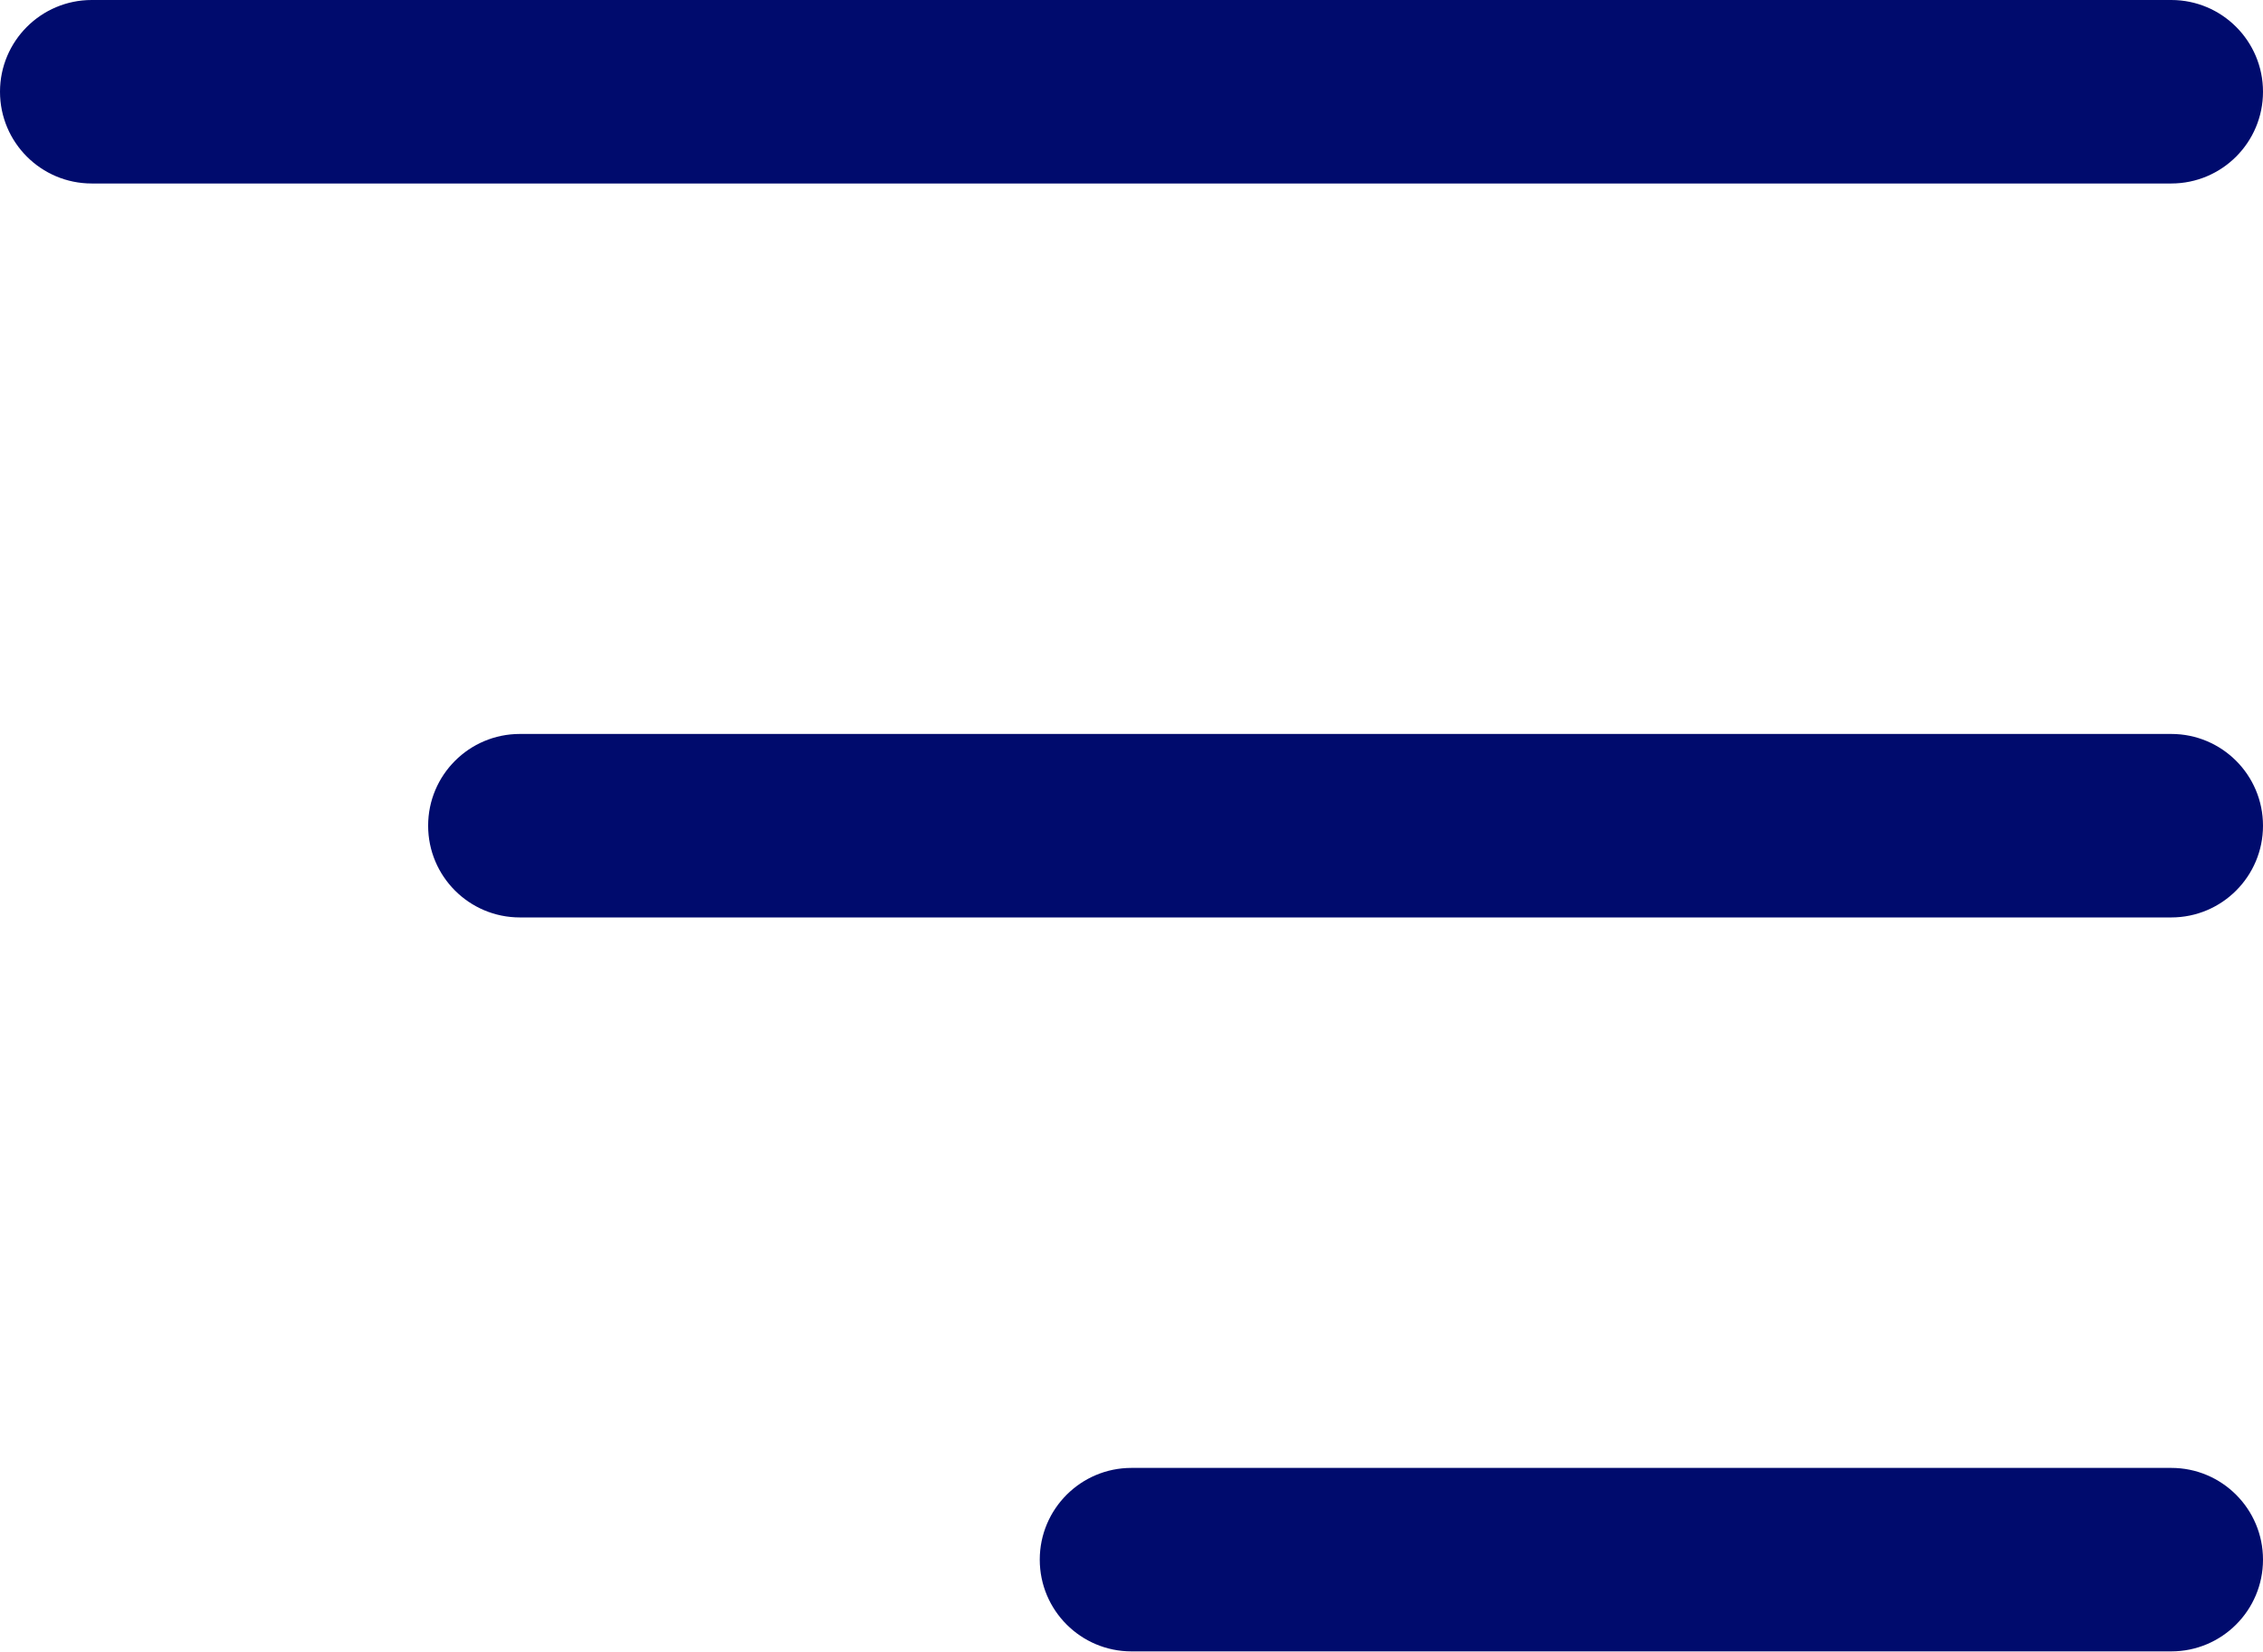
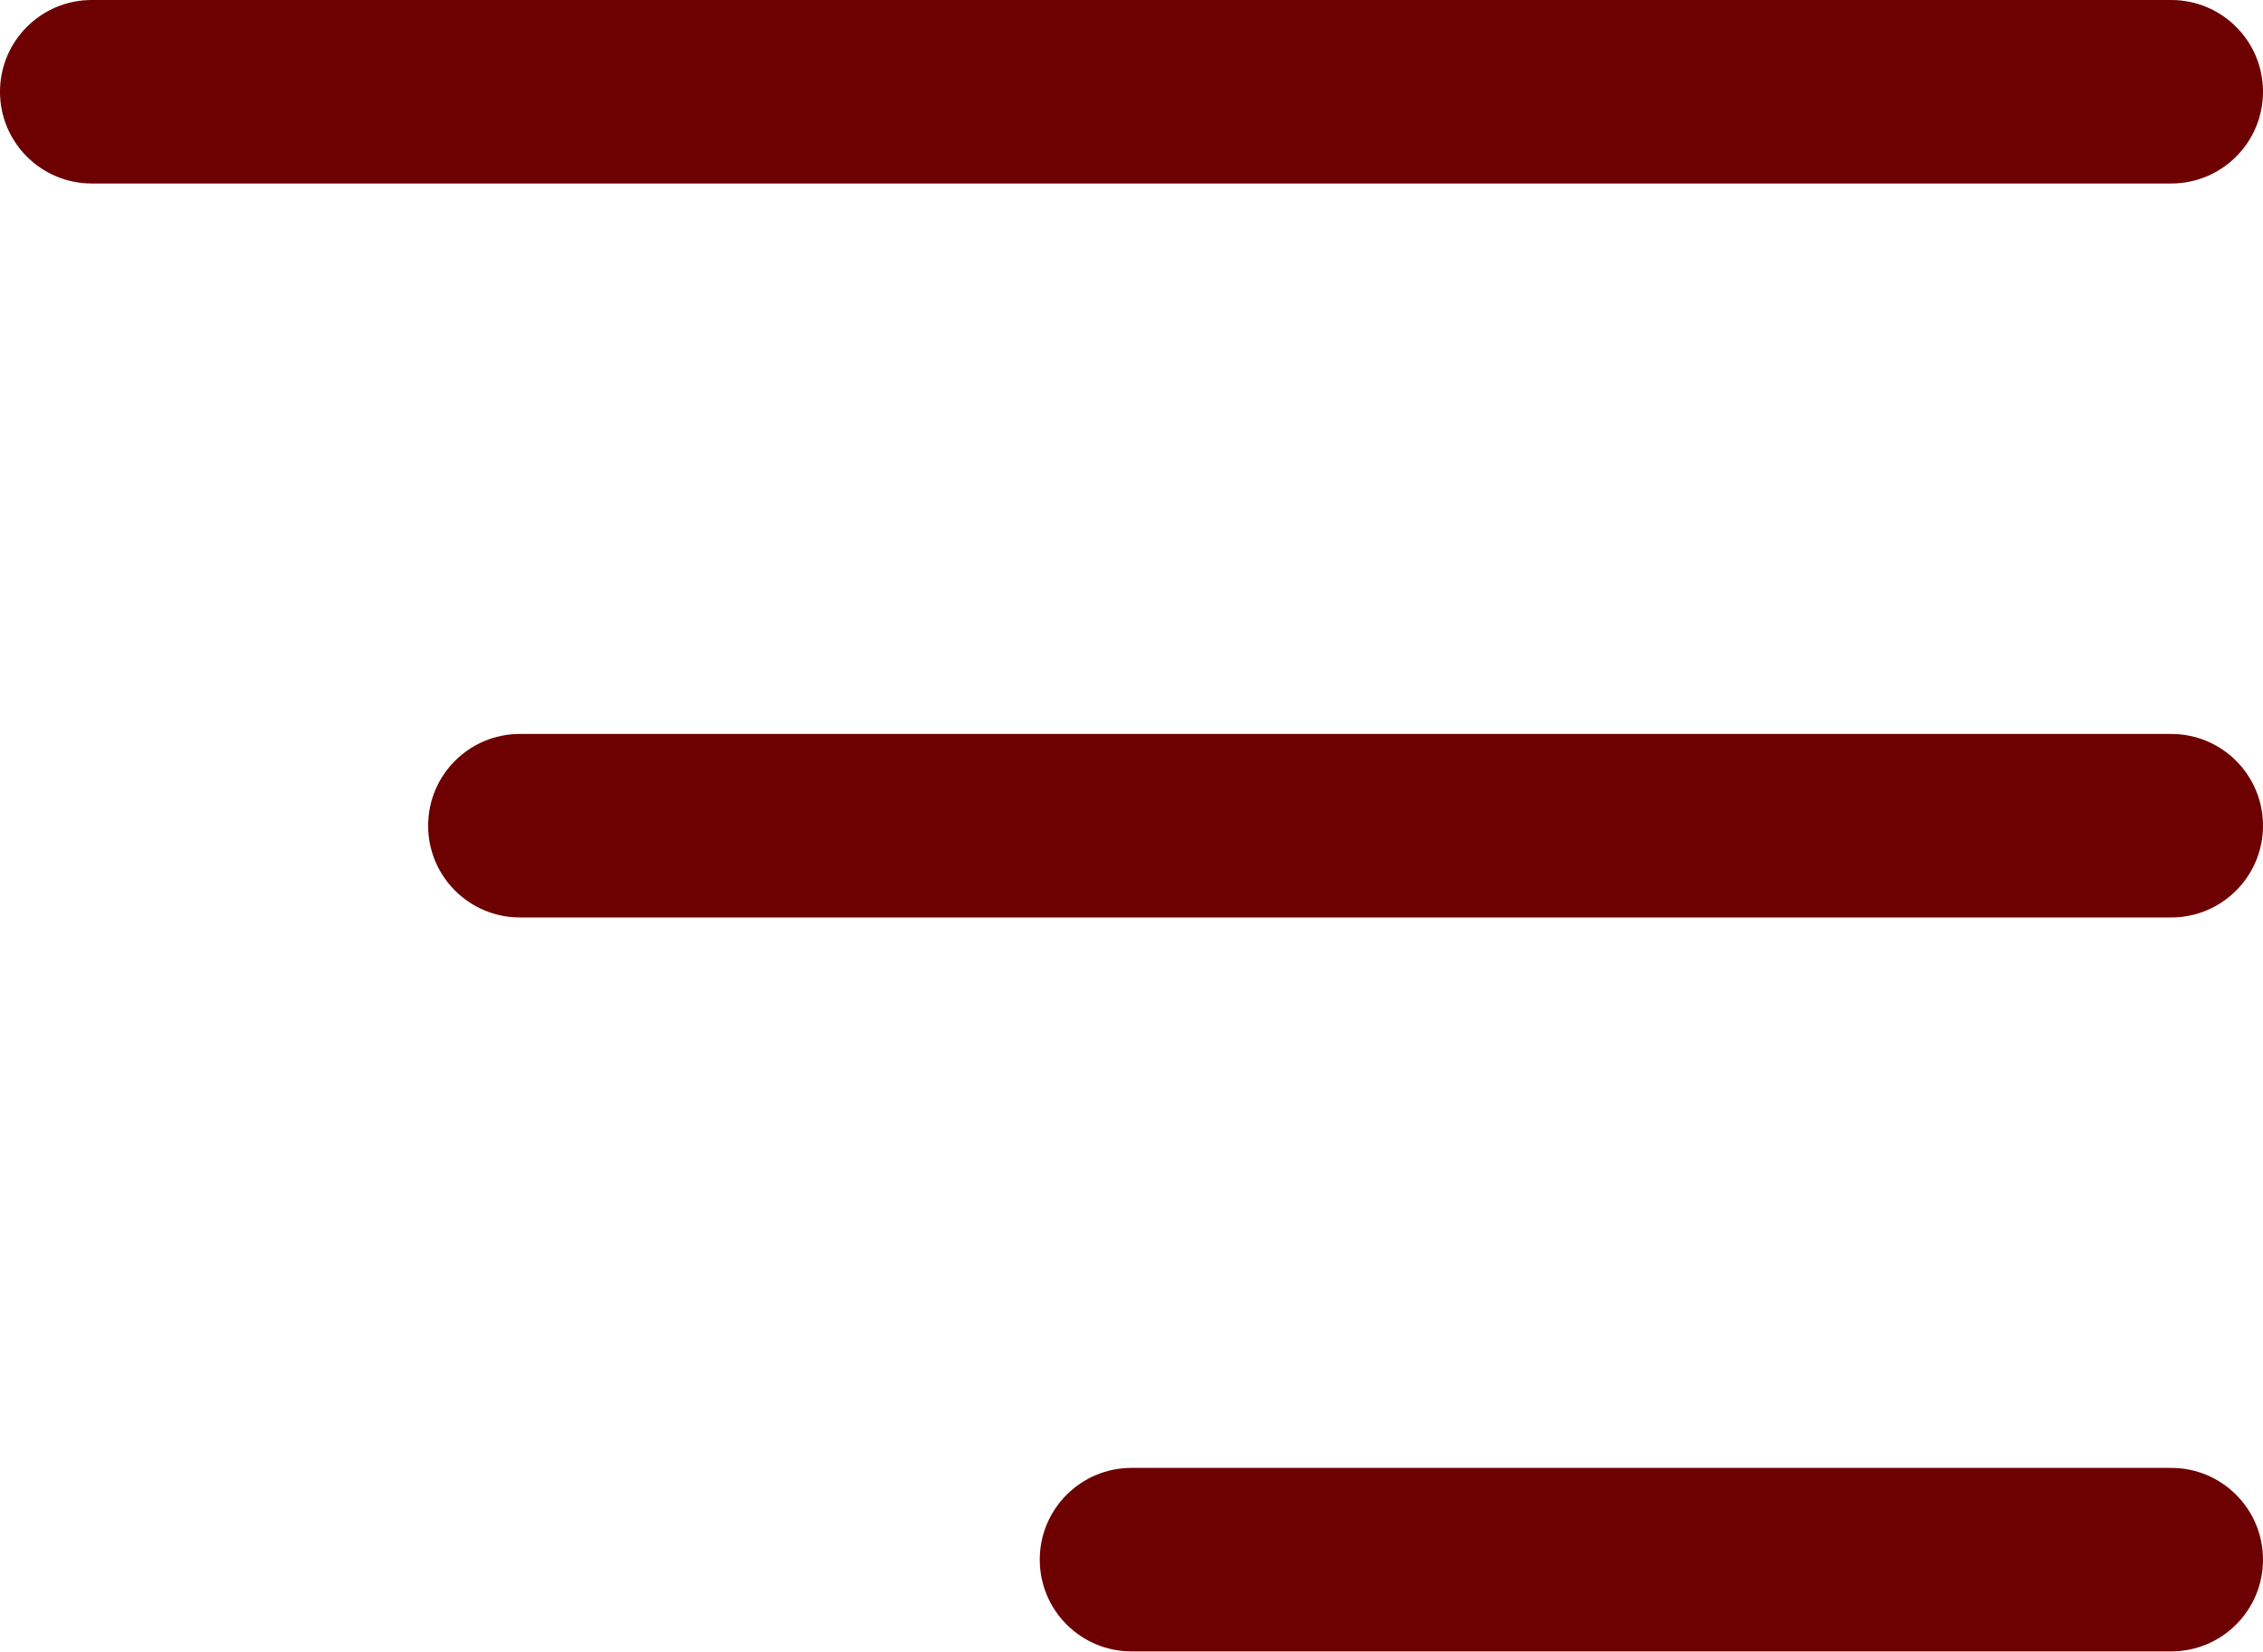
<svg xmlns="http://www.w3.org/2000/svg" width="37" height="27" viewBox="0 0 37 27" fill="none">
-   <rect x="17" y="24" width="20" height="3" rx="1.5" fill="#000B6D" />
-   <rect x="7" y="12" width="30" height="3" rx="1.5" fill="#000B6D" />
-   <rect width="37" height="3" rx="1.5" fill="#000B6D" />
+   <rect x="17" y="24" width="20" height="3" rx="1.5" style="fill: rgb(109, 0, 0);" />
+   <rect x="7" y="12" width="30" height="3" rx="1.5" style="fill: rgb(109, 0, 0);" />
+   <rect width="37" height="3" rx="1.5" style="fill: rgb(109, 0, 0);" />
</svg>
